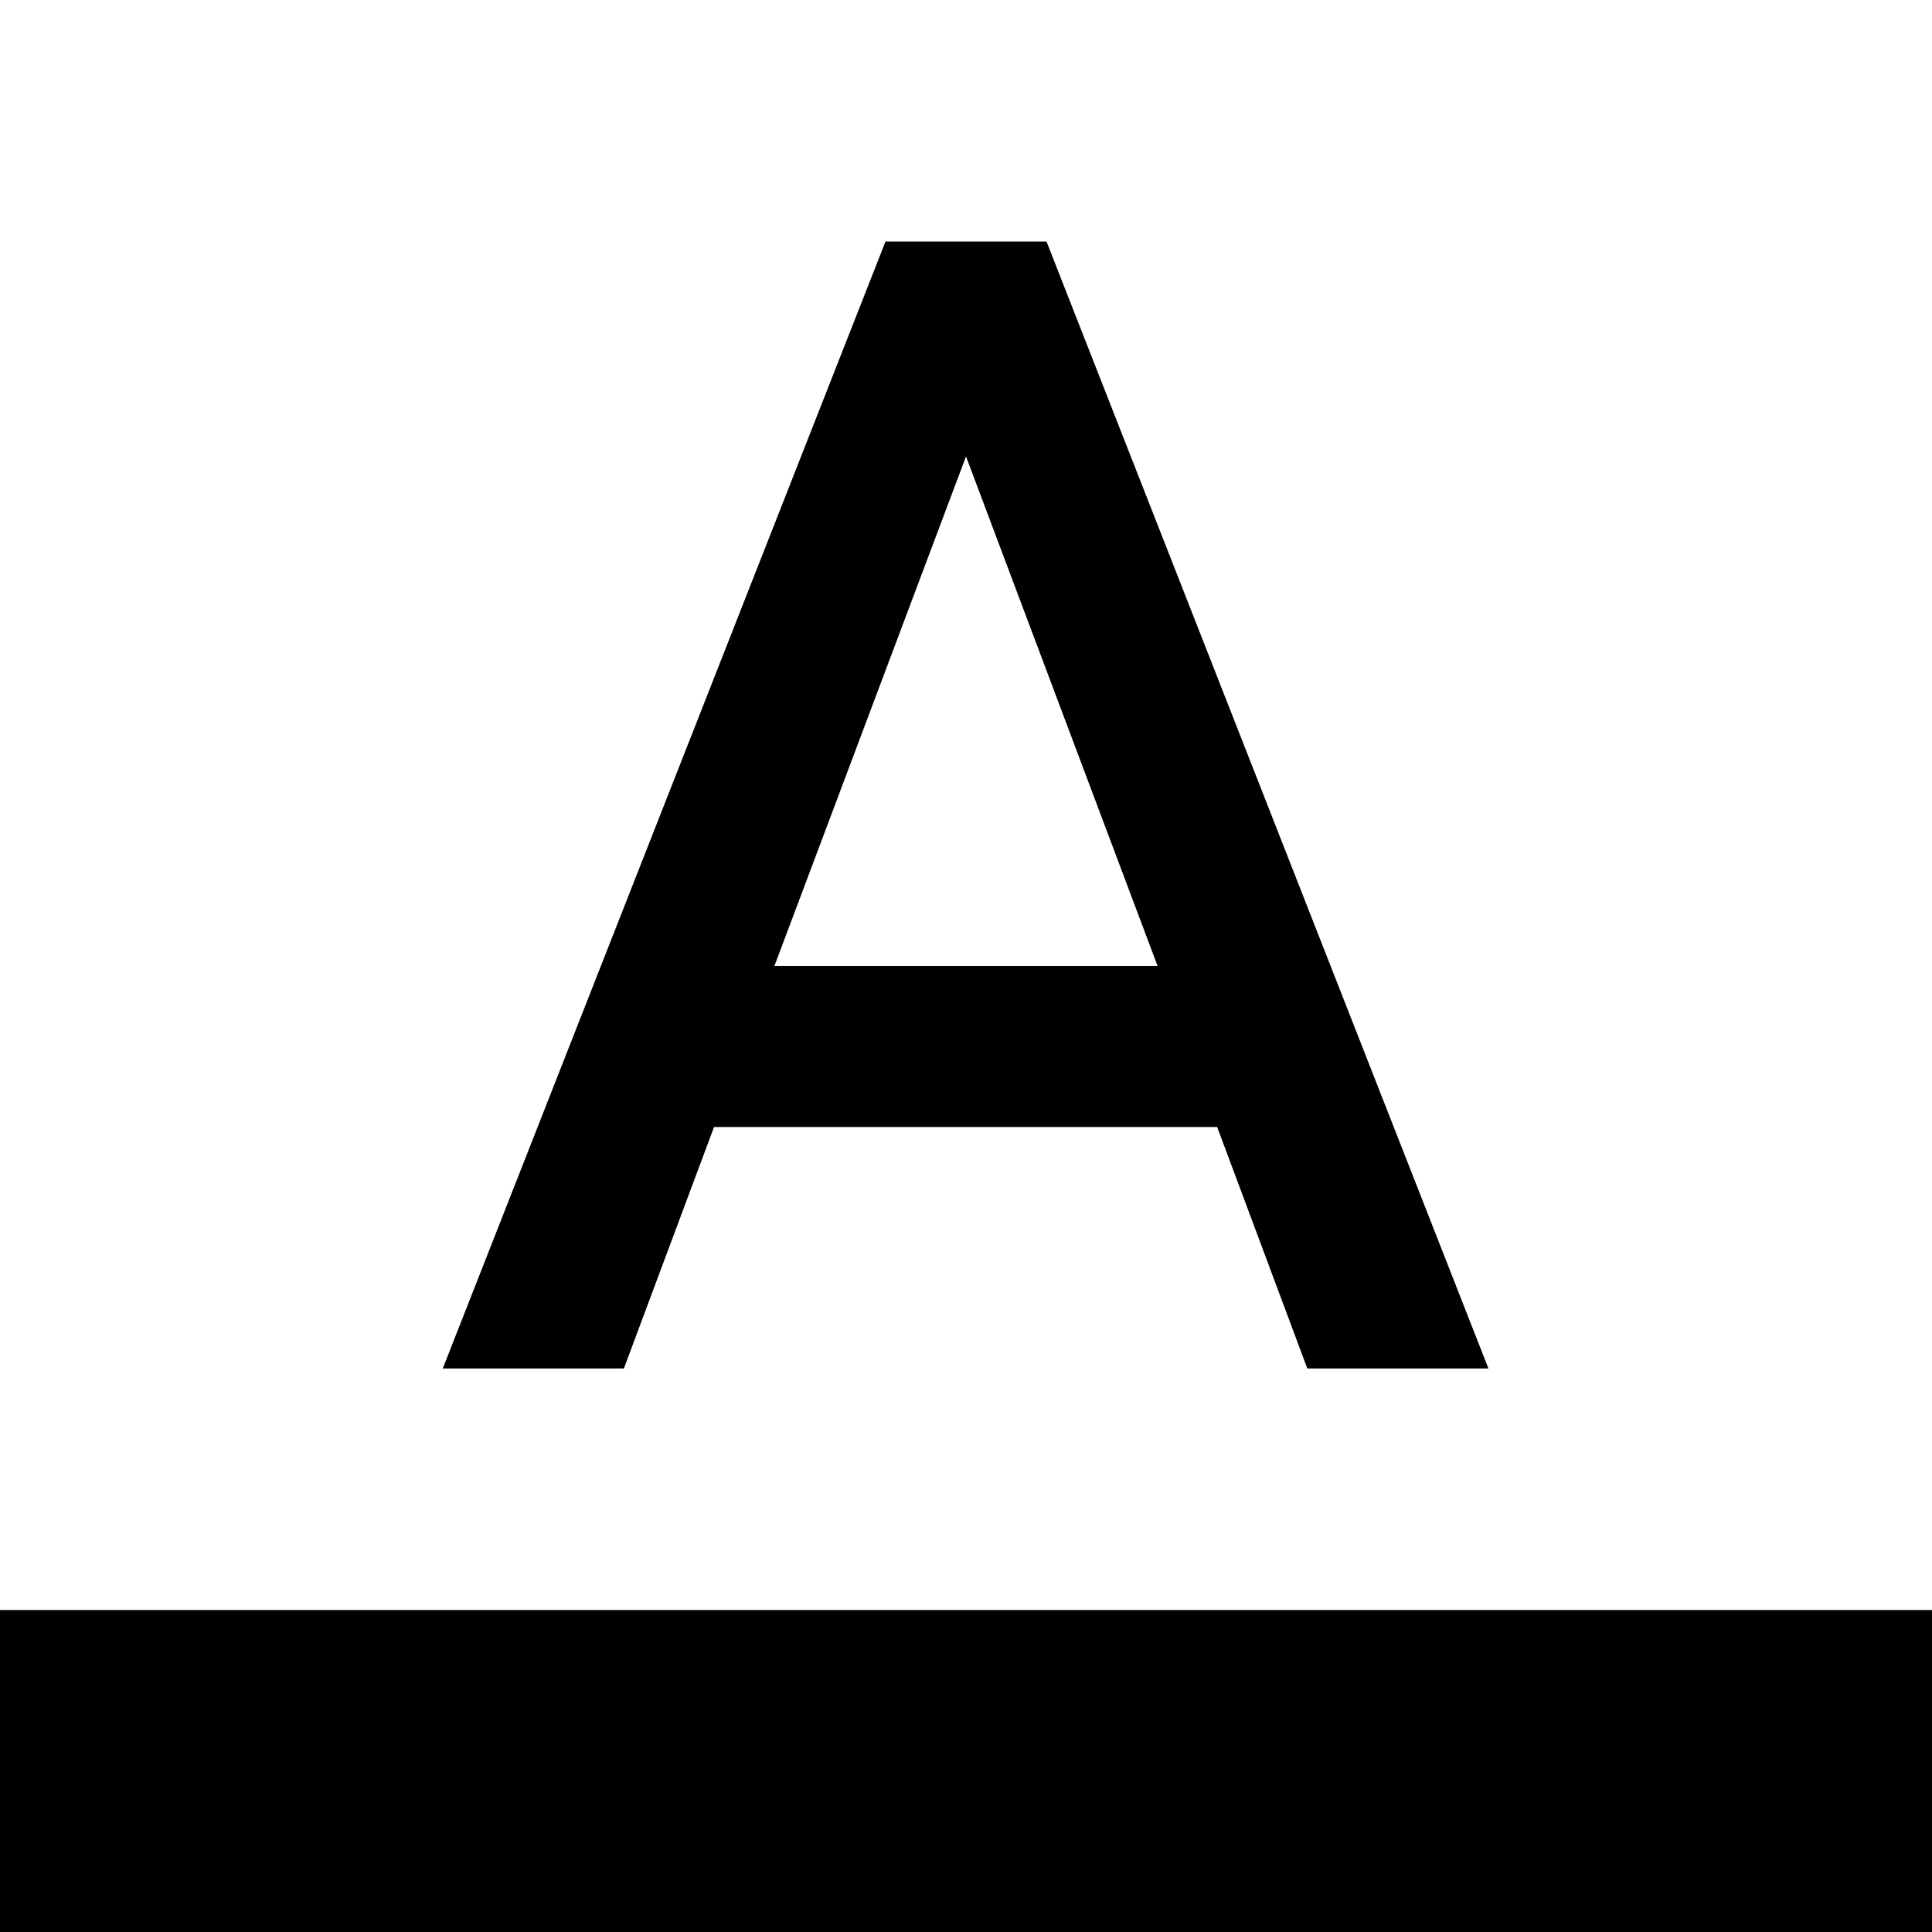
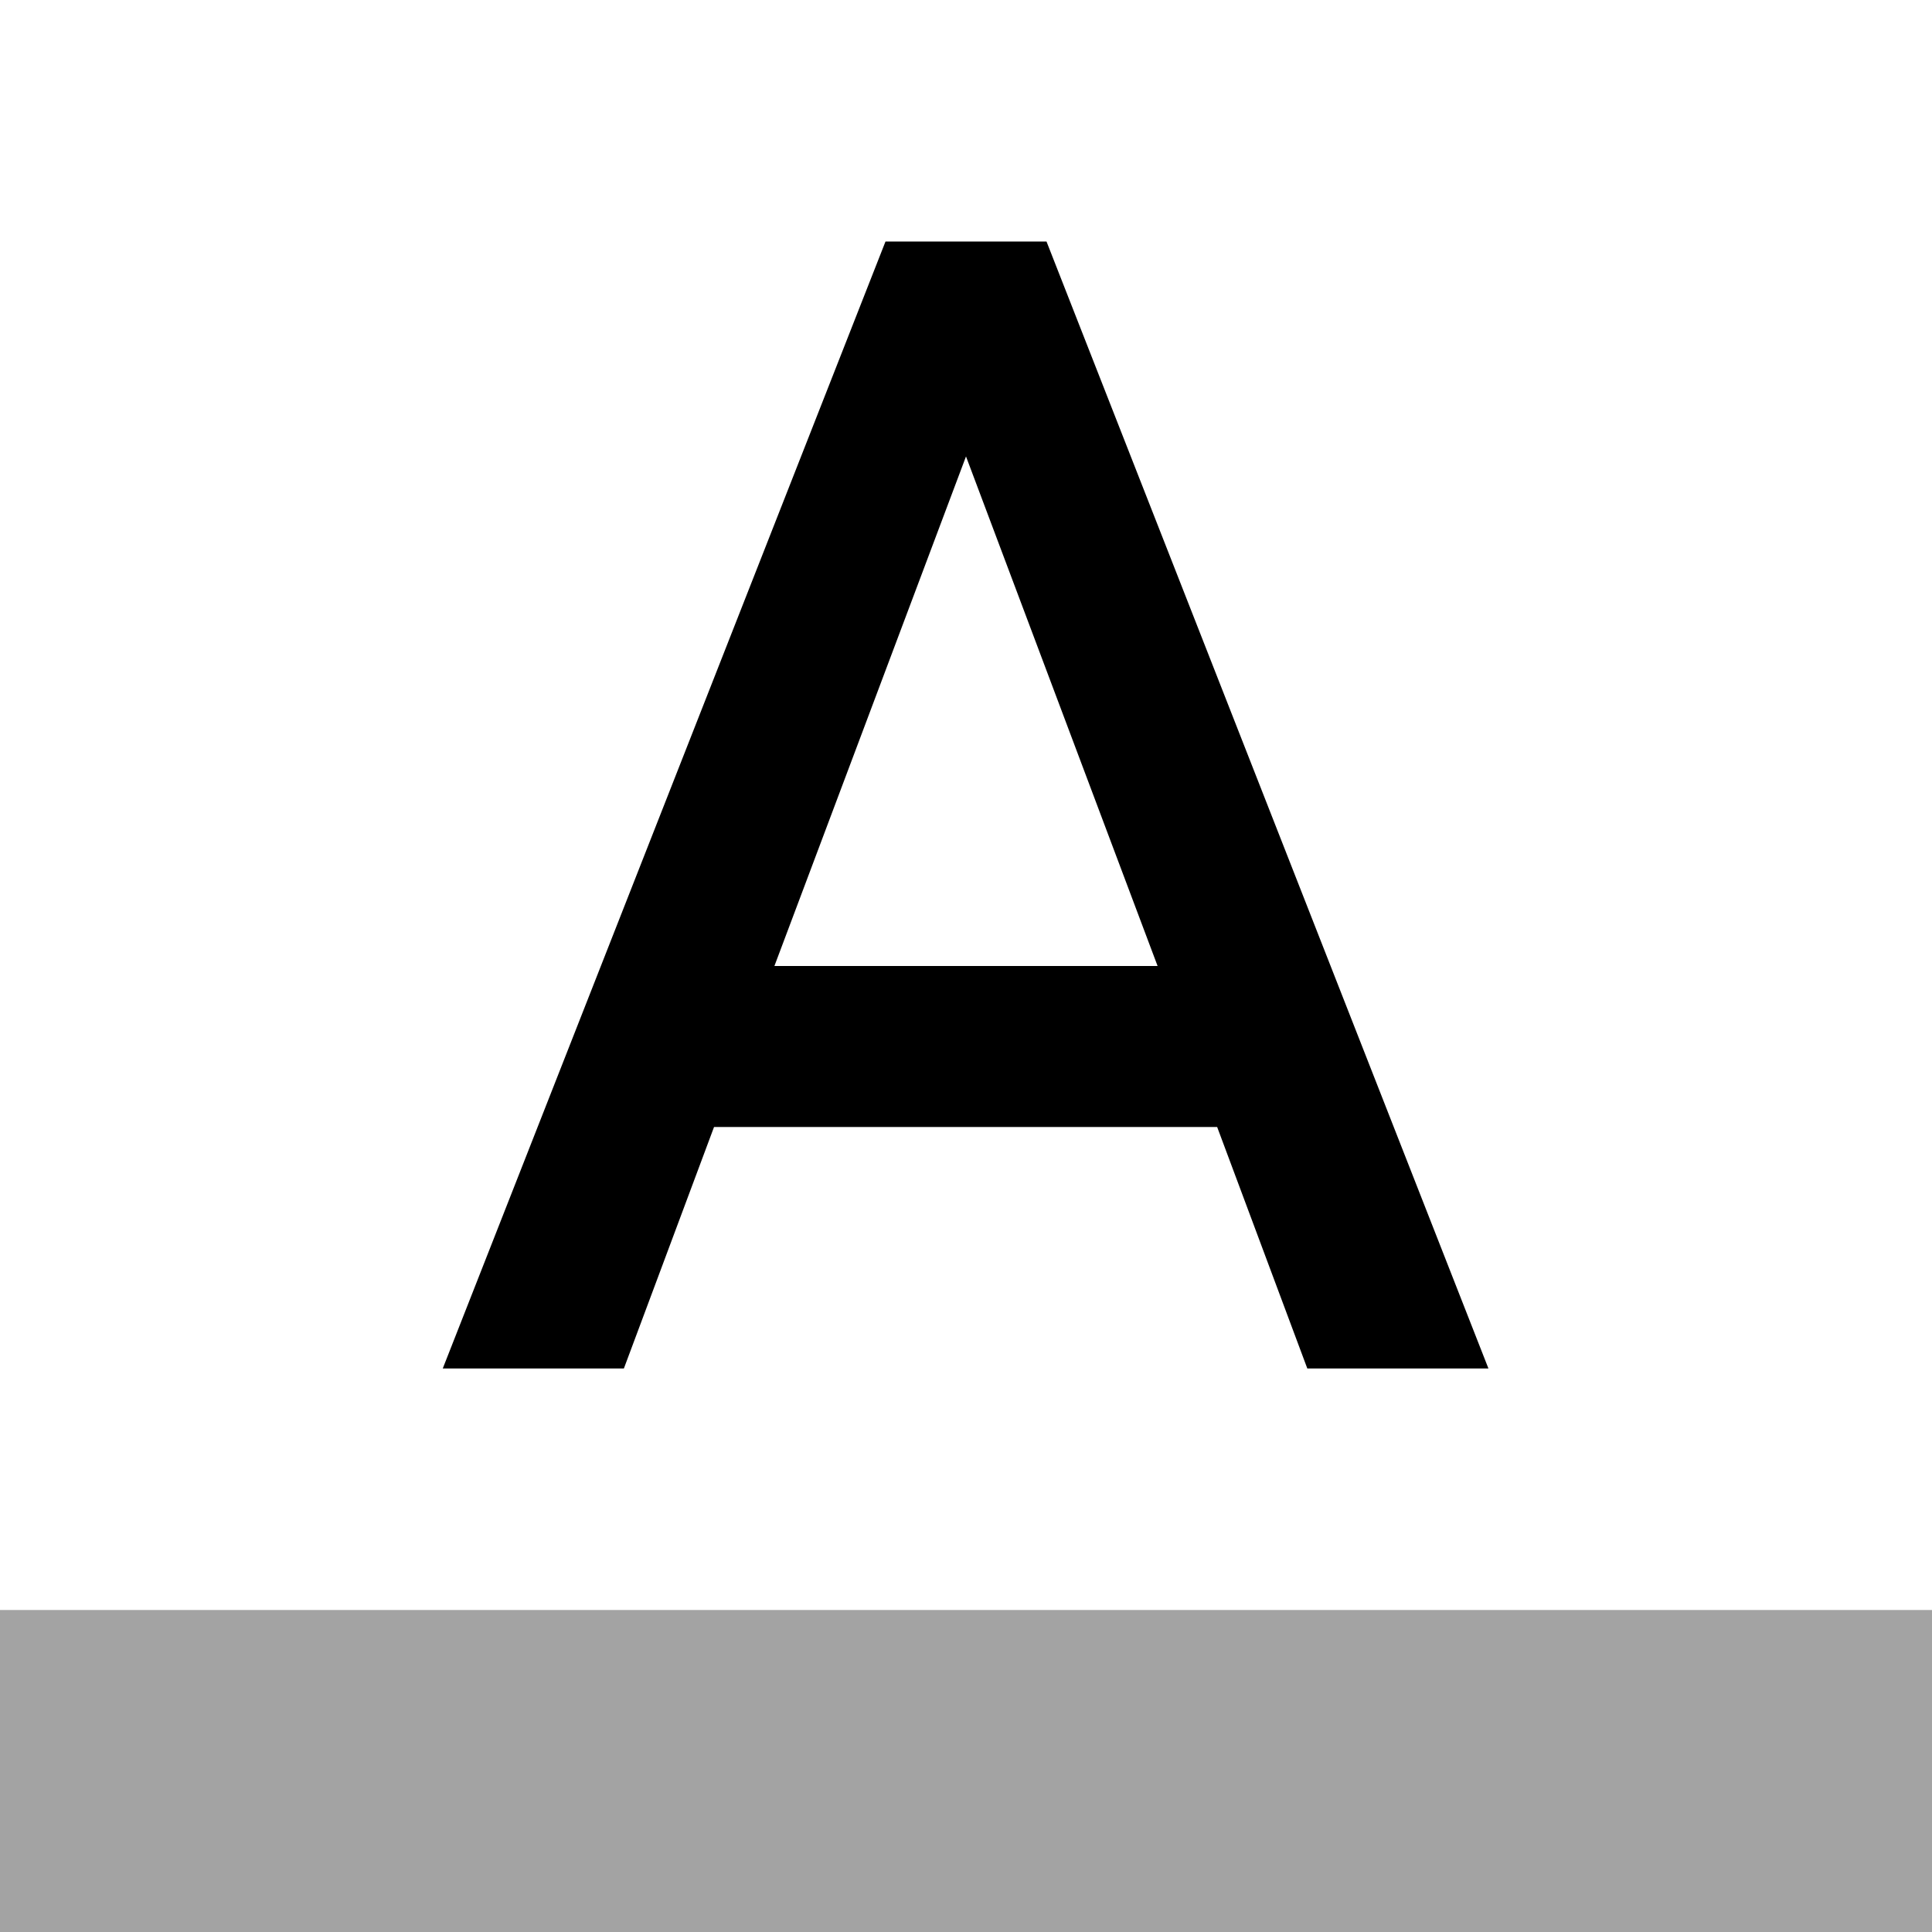
<svg xmlns="http://www.w3.org/2000/svg" version="1.1" width="24" height="24" viewBox="0 0 24 24">
-   <path fillOpacity=".36" d="M0 20h24v4H0z" />
+   <path fill-opacity=".36" d="M0 20h24v4H0z" />
  <path d="M11 3L5.5 17h2.25l1.12-3h6.25l1.12 3h2.25L13 3h-2zm-1.38 9L12 5.67 14.38 12H9.62z" />
</svg>
